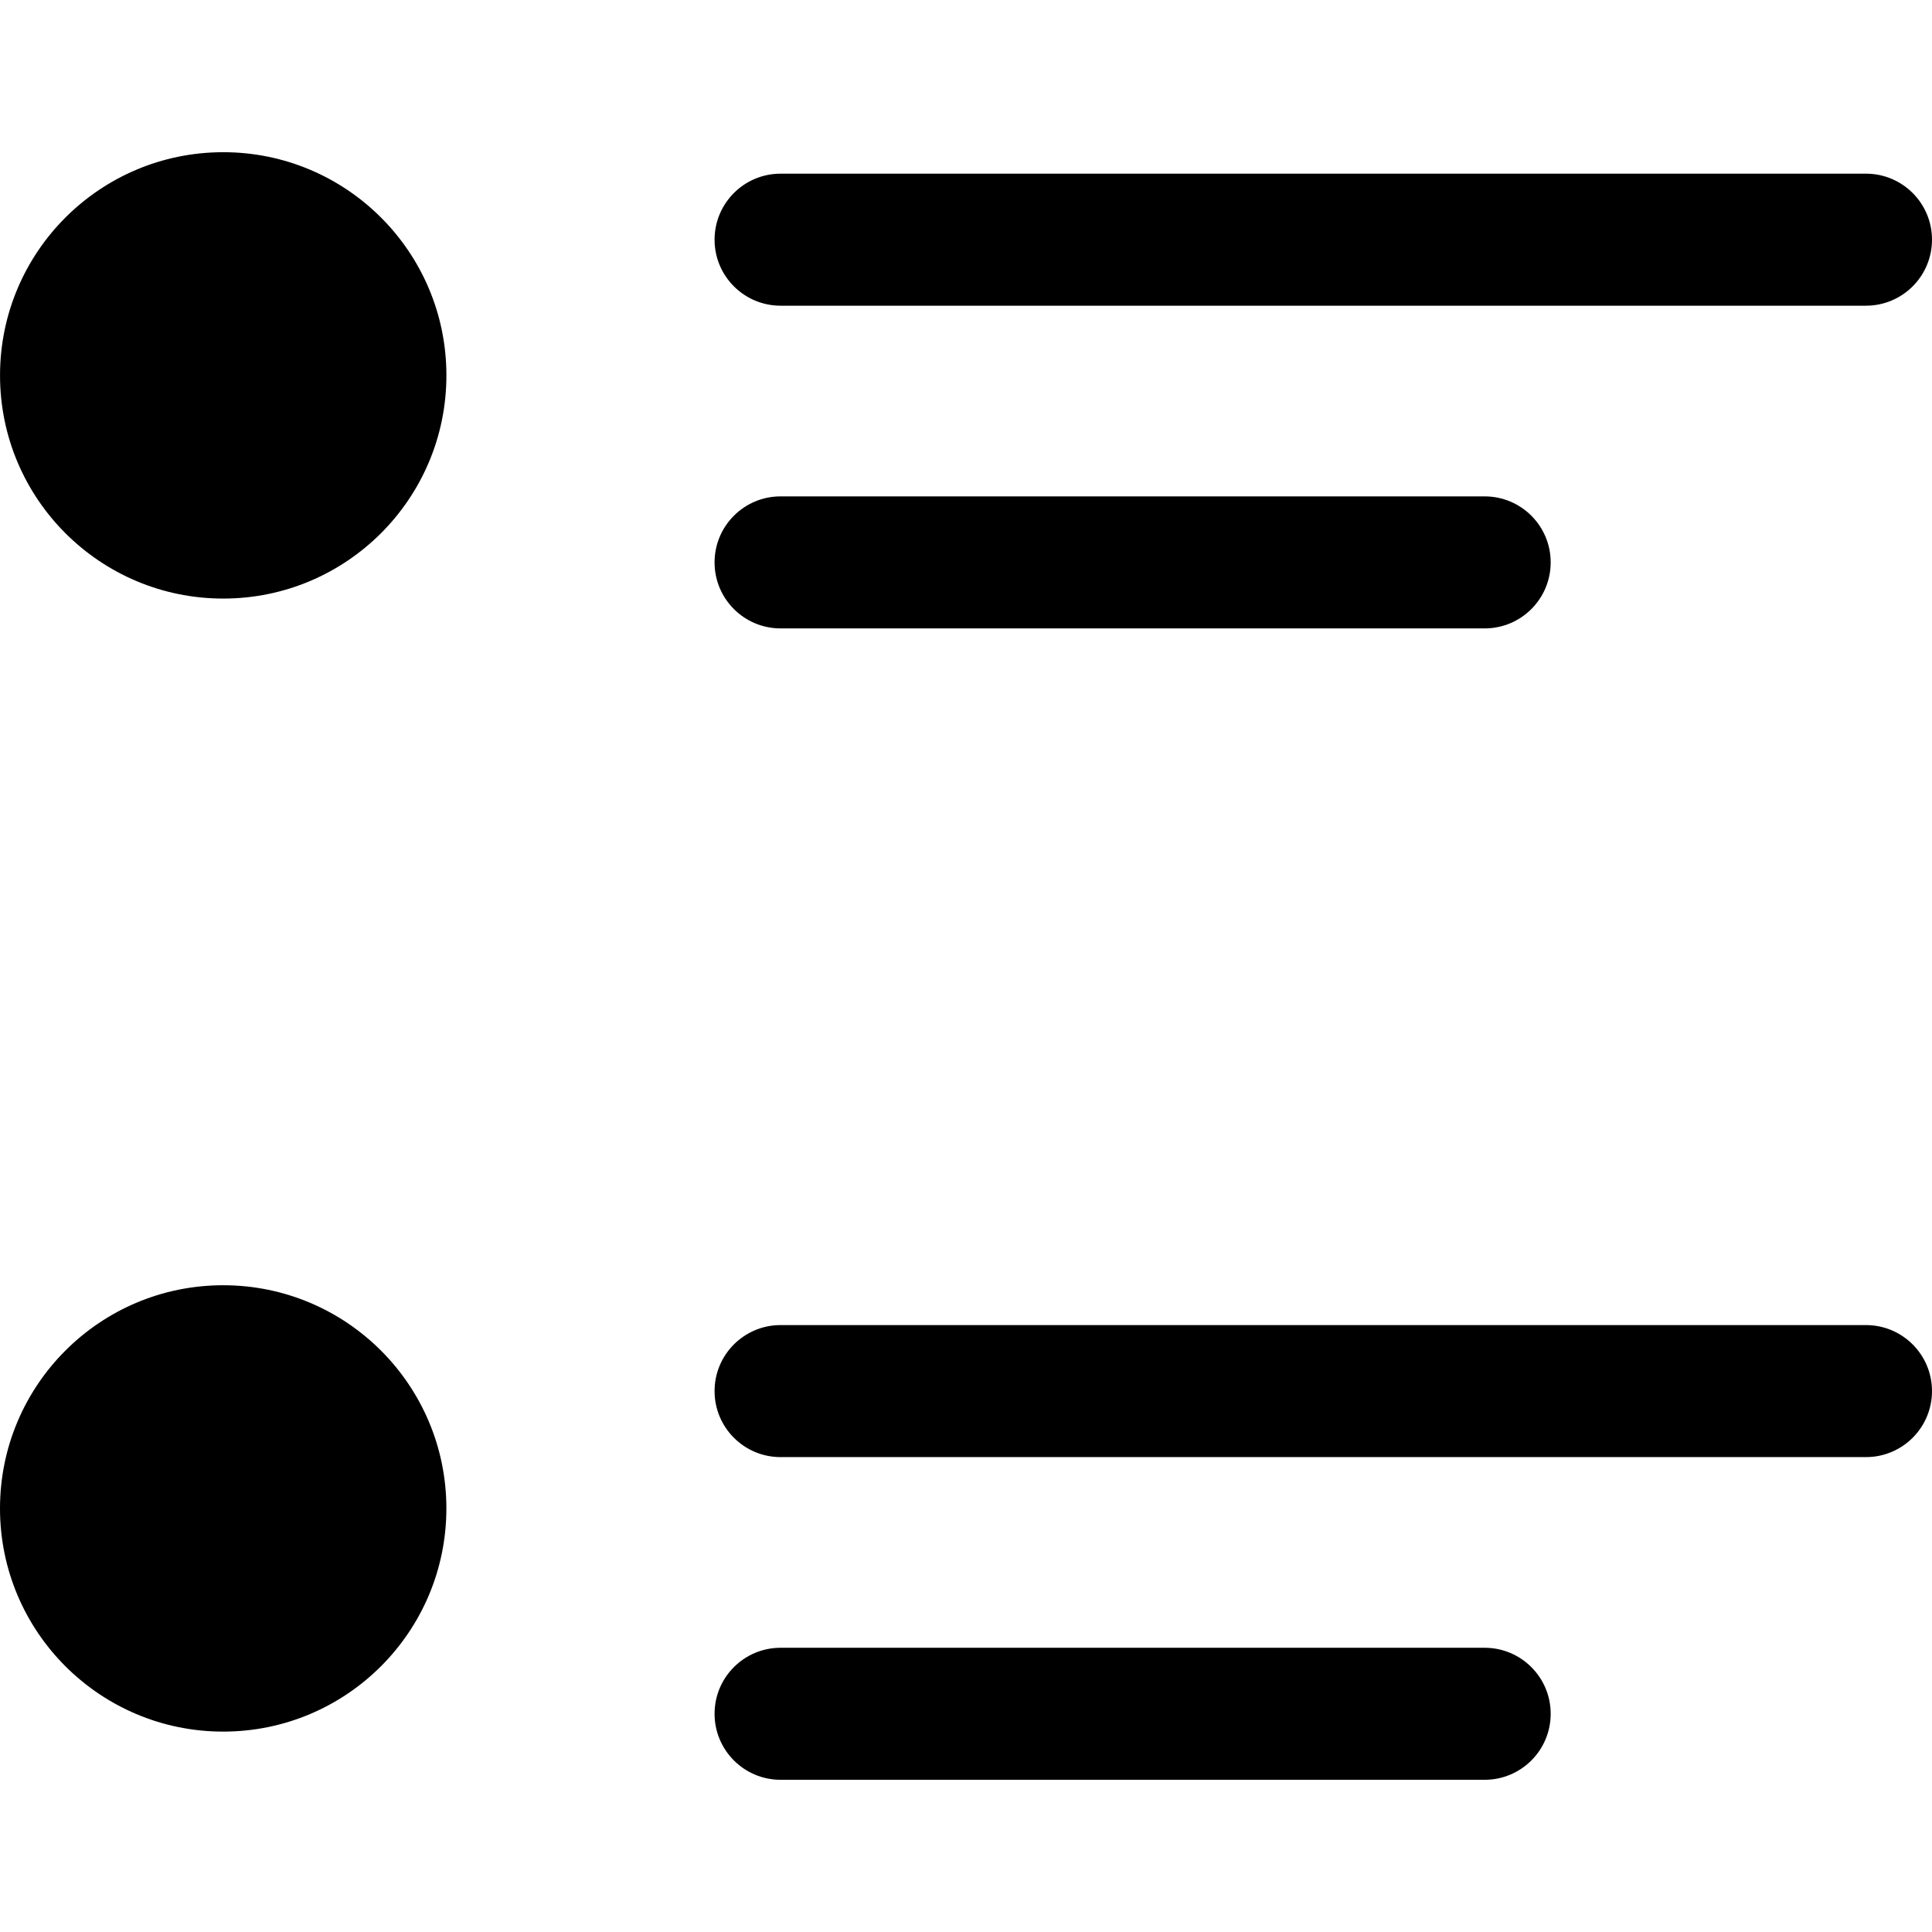
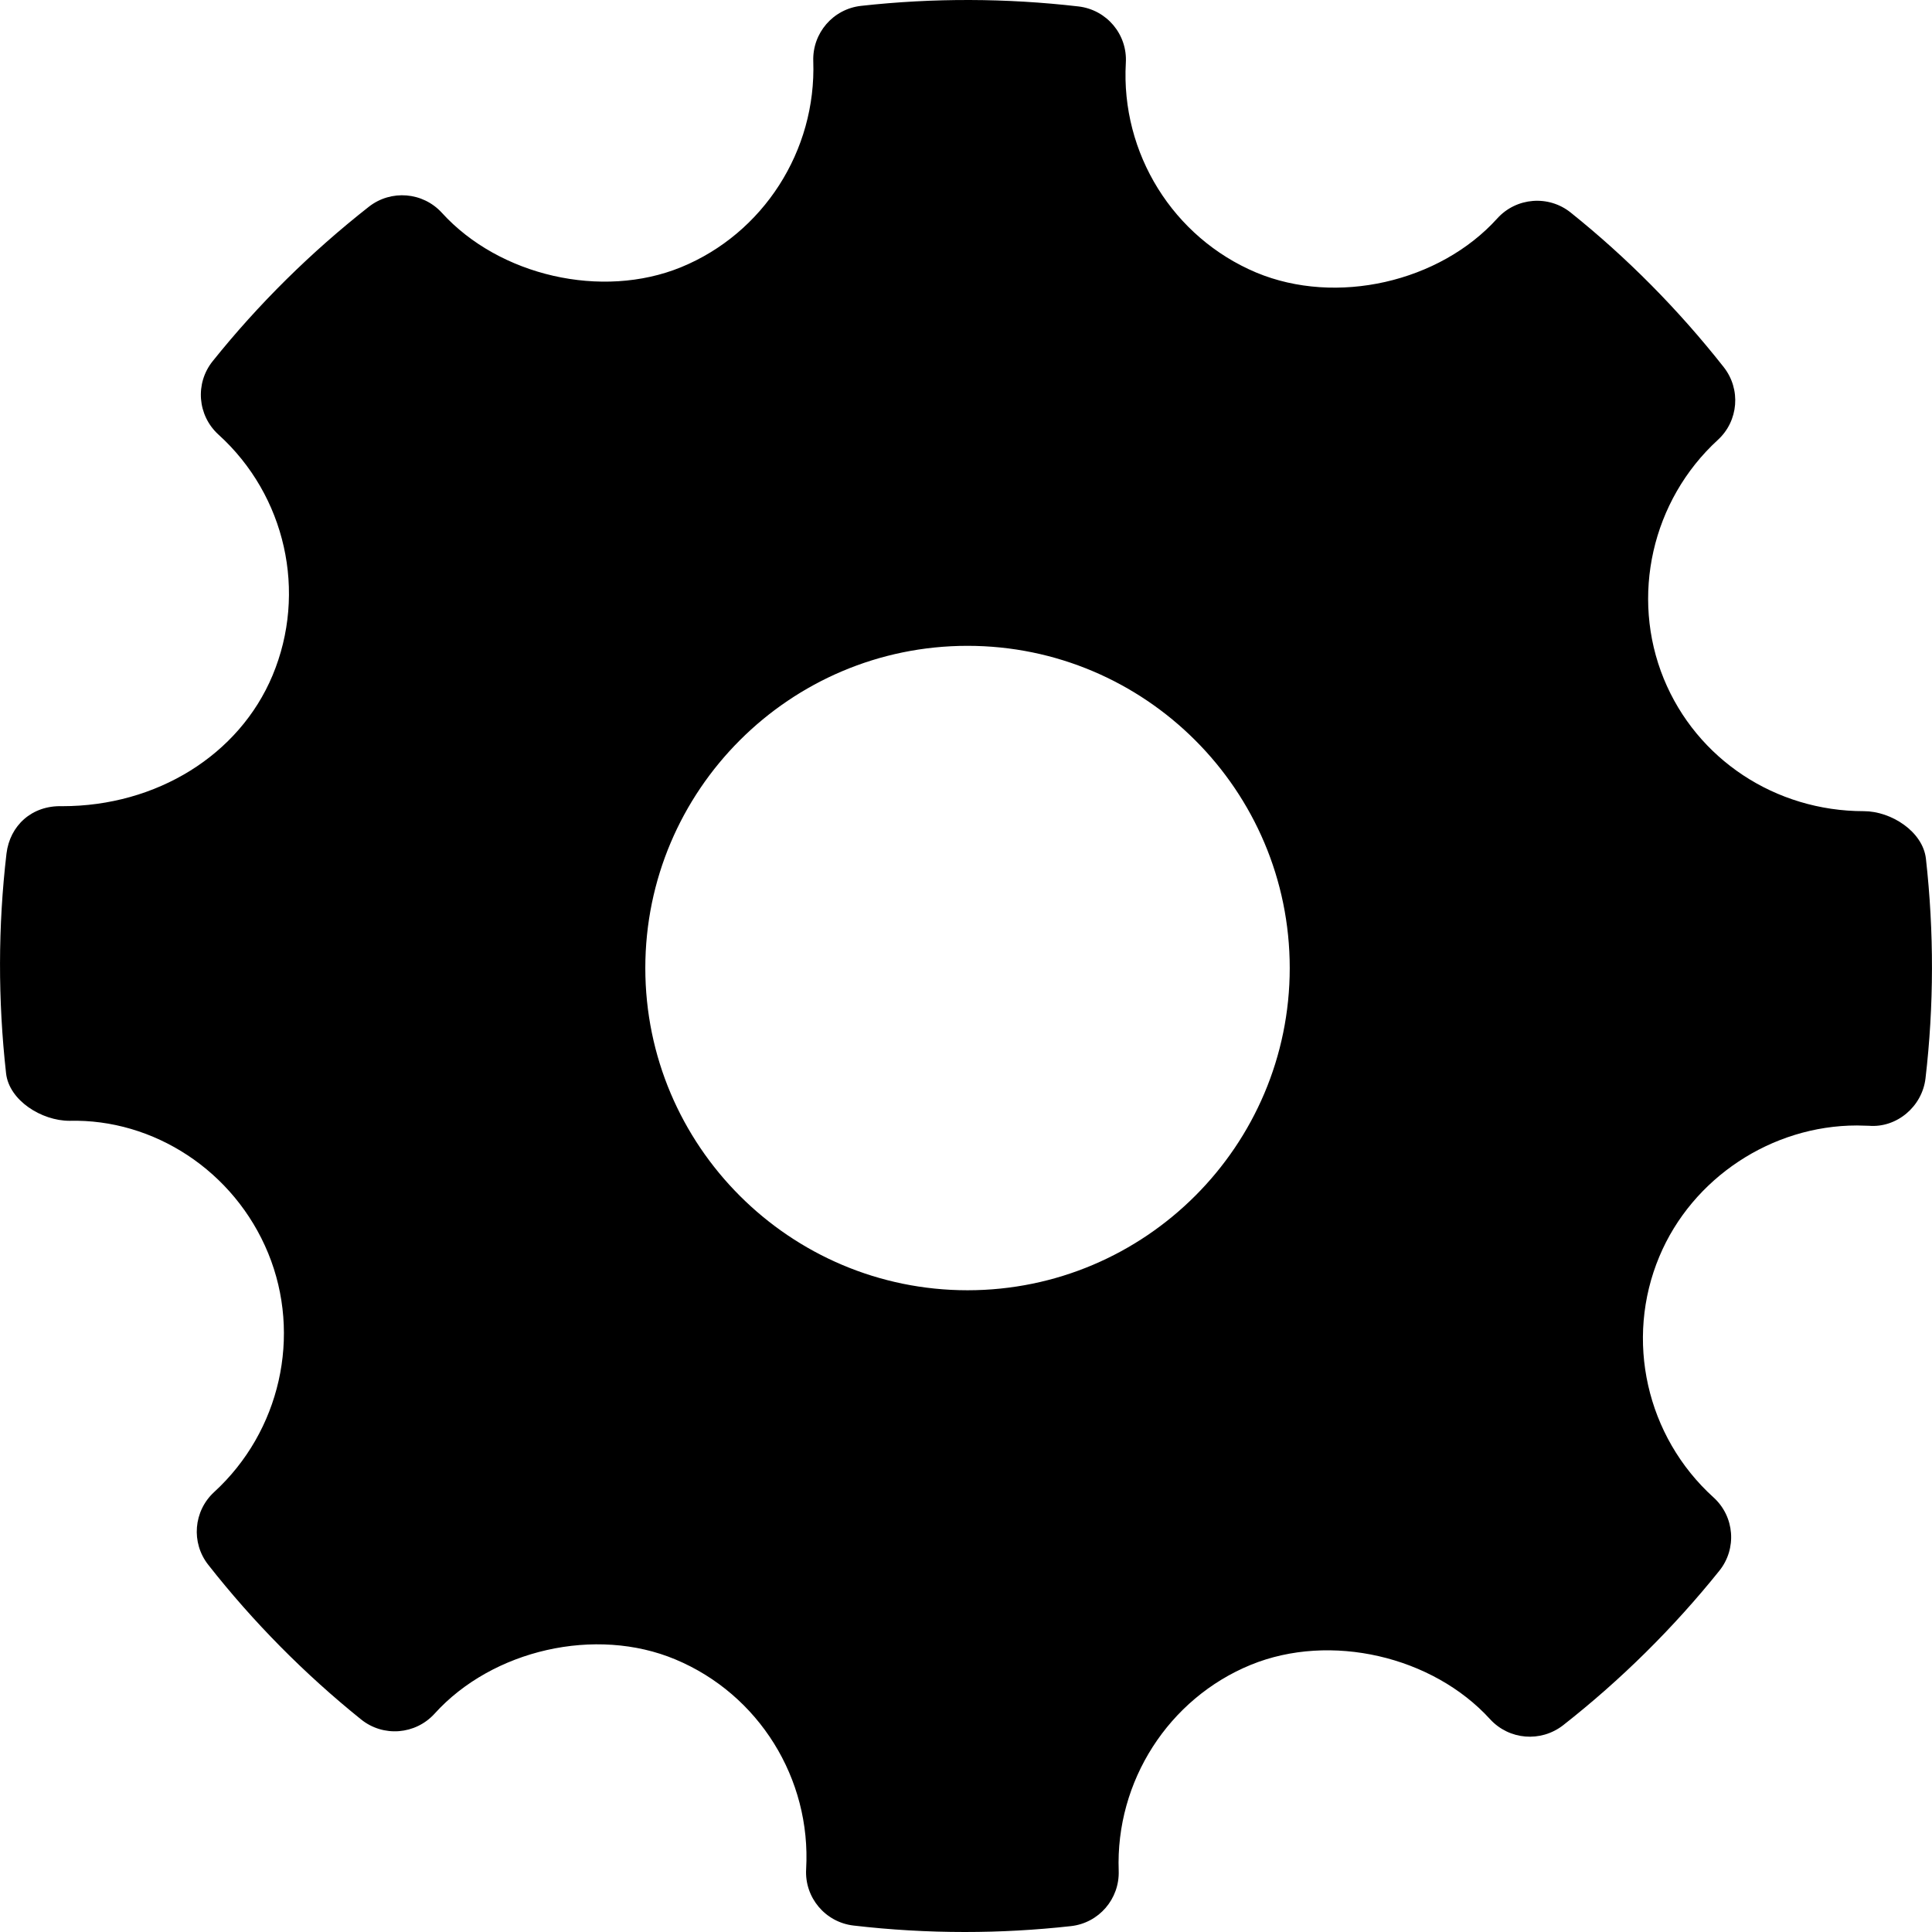
- <svg xmlns="http://www.w3.org/2000/svg" version="1.1" id="Capa_1" x="0px" y="0px" width="412.766px" height="412.767px" viewBox="0 0 412.766 412.767" style="enable-background:new 0 0 412.766 412.767;" xml:space="preserve">
-   <g>
-     <path d="M95.373,80.2c0,26.336-21.355,47.683-47.685,47.683c-26.327,0-47.682-21.347-47.682-47.683   c0-26.335,21.355-47.682,47.682-47.682C74.018,32.513,95.373,53.859,95.373,80.2z M47.682,274.588   C21.355,274.588,0,295.938,0,322.27c0,26.333,21.355,47.683,47.682,47.683c26.335,0,47.685-21.35,47.685-47.683   C95.367,295.938,74.018,274.588,47.682,274.588z M166.769,65.312h231.895c7.784,0,14.103-6.313,14.103-14.104   c0-7.79-6.312-14.103-14.103-14.103H166.769c-7.784,0-14.103,6.313-14.103,14.103C152.666,58.999,158.985,65.312,166.769,65.312z    M166.769,134.257h150.426c7.791,0,14.104-6.316,14.104-14.103c0-7.791-6.312-14.103-14.104-14.103H166.769   c-7.784,0-14.103,6.307-14.103,14.103C152.666,127.947,158.985,134.257,166.769,134.257z M398.664,283.1H166.769   c-7.784,0-14.103,6.312-14.103,14.103s6.319,14.104,14.103,14.104h231.895c7.784,0,14.103-6.313,14.103-14.104   S406.448,283.1,398.664,283.1z M317.195,352.043H166.769c-7.784,0-14.103,6.307-14.103,14.103c0,7.79,6.319,14.103,14.103,14.103   h150.426c7.791,0,14.104-6.312,14.104-14.103S324.98,352.043,317.195,352.043z" />
+ <svg xmlns="http://www.w3.org/2000/svg" version="1.1" id="Capa_1" x="0px" y="0px" viewBox="0 0 268.765 268.765" style="enable-background:new 0 0 268.765 268.765;" xml:space="preserve">
+   <g id="Settings">
+     <g>
+       <path style="fill-rule:evenodd;clip-rule:evenodd;" d="M267.92,119.461c-0.425-3.778-4.83-6.617-8.639-6.617    c-12.315,0-23.243-7.231-27.826-18.414c-4.682-11.454-1.663-24.812,7.515-33.231c2.889-2.641,3.24-7.062,0.817-10.133    c-6.303-8.004-13.467-15.234-21.289-21.5c-3.063-2.458-7.557-2.116-10.213,0.825c-8.01,8.871-22.398,12.168-33.516,7.529    c-11.57-4.867-18.866-16.591-18.152-29.176c0.235-3.953-2.654-7.39-6.595-7.849c-10.038-1.161-20.164-1.197-30.232-0.08    c-3.896,0.43-6.785,3.786-6.654,7.689c0.438,12.461-6.946,23.98-18.401,28.672c-10.985,4.487-25.272,1.218-33.266-7.574    c-2.642-2.896-7.063-3.252-10.141-0.853c-8.054,6.319-15.379,13.555-21.74,21.493c-2.481,3.086-2.116,7.559,0.802,10.214    c9.353,8.47,12.373,21.944,7.514,33.53c-4.639,11.046-16.109,18.165-29.24,18.165c-4.261-0.137-7.296,2.723-7.762,6.597    c-1.182,10.096-1.196,20.383-0.058,30.561c0.422,3.794,4.961,6.608,8.812,6.608c11.702-0.299,22.937,6.946,27.65,18.415    c4.698,11.454,1.678,24.804-7.514,33.23c-2.875,2.641-3.24,7.055-0.817,10.126c6.244,7.953,13.409,15.19,21.259,21.508    c3.079,2.481,7.559,2.131,10.228-0.81c8.04-8.893,22.427-12.184,33.501-7.536c11.599,4.852,18.895,16.575,18.181,29.167    c-0.233,3.955,2.67,7.398,6.595,7.85c5.135,0.599,10.301,0.898,15.481,0.898c4.917,0,9.835-0.27,14.752-0.817    c3.897-0.43,6.784-3.786,6.653-7.696c-0.451-12.454,6.946-23.973,18.386-28.657c11.059-4.517,25.286-1.211,33.281,7.572    c2.657,2.89,7.047,3.239,10.142,0.848c8.039-6.304,15.349-13.534,21.74-21.494c2.48-3.079,2.13-7.559-0.803-10.213    c-9.353-8.47-12.388-21.946-7.529-33.524c4.568-10.899,15.612-18.217,27.491-18.217l1.662,0.043    c3.853,0.313,7.398-2.655,7.865-6.588C269.044,139.917,269.058,129.639,267.92,119.461z M134.595,179.491    c-24.718,0-44.824-20.106-44.824-44.824c0-24.717,20.106-44.824,44.824-44.824c24.717,0,44.823,20.107,44.823,44.824    C179.418,159.385,159.312,179.491,134.595,179.491z" />
+     </g>
  </g>
  <g>
</g>
  <g>
</g>
  <g>
</g>
  <g>
</g>
  <g>
</g>
  <g>
</g>
  <g>
</g>
  <g>
</g>
  <g>
</g>
  <g>
</g>
  <g>
</g>
  <g>
</g>
  <g>
</g>
  <g>
</g>
  <g>
</g>
</svg>
